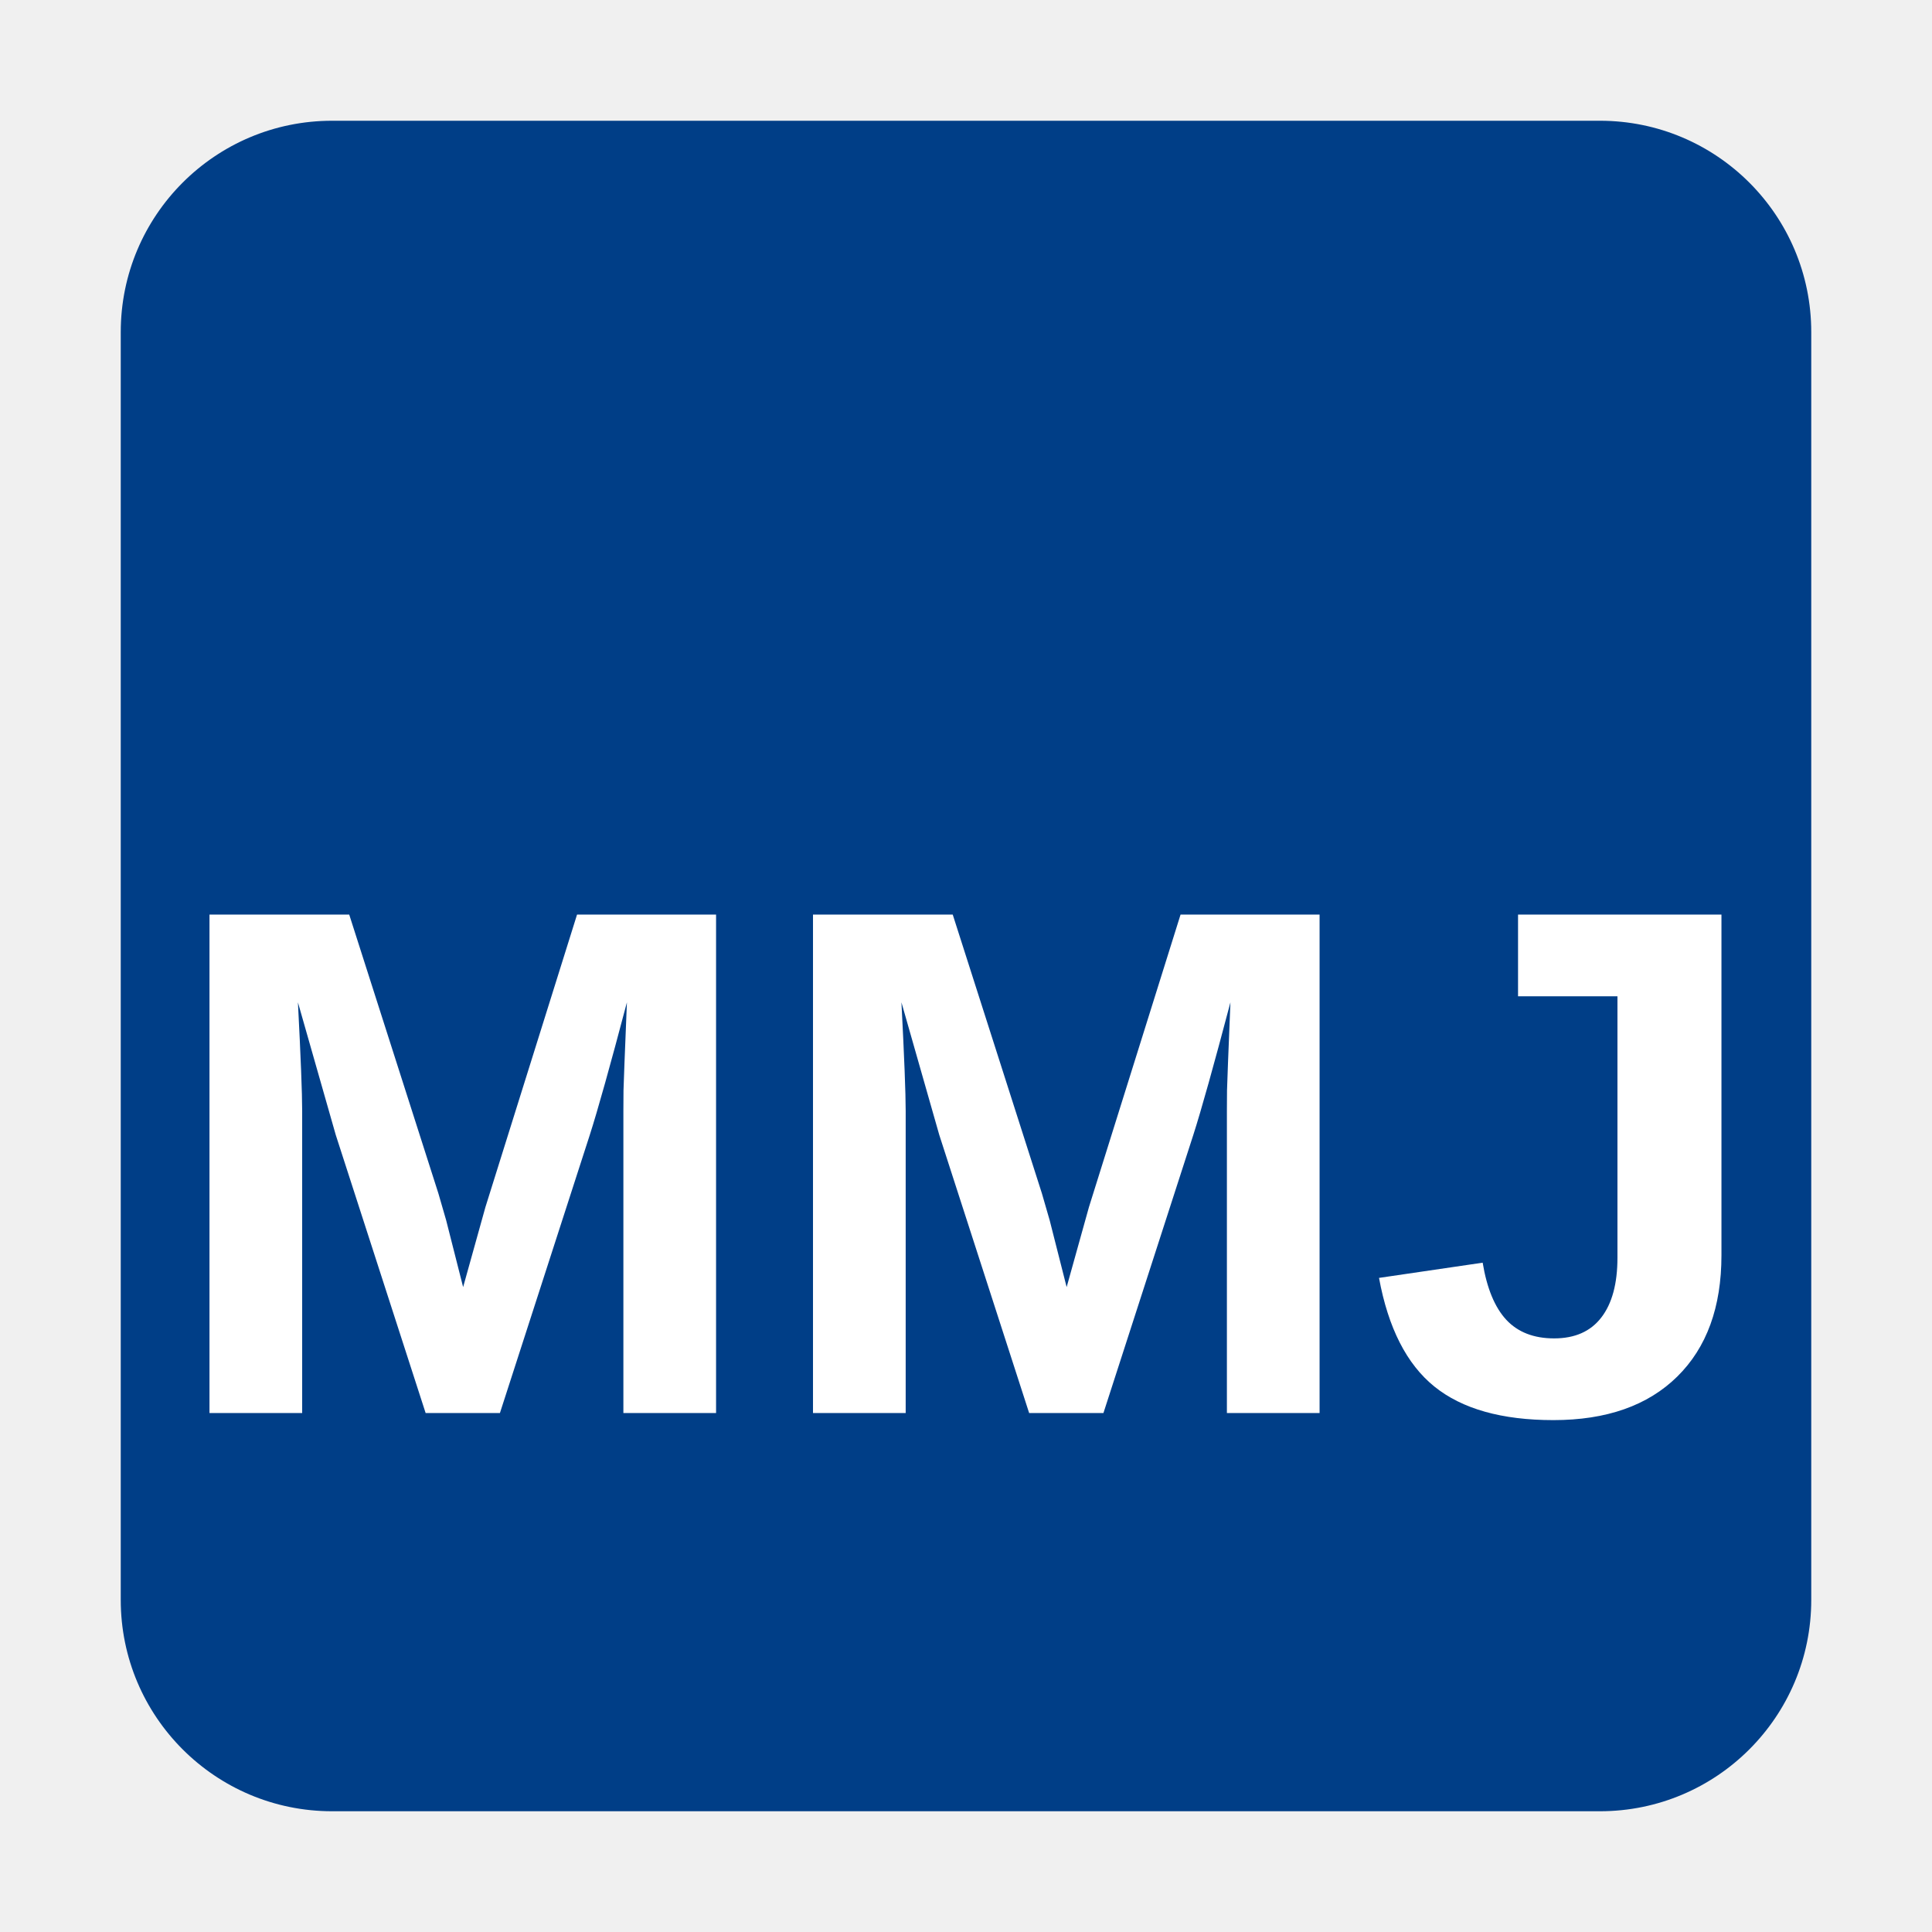
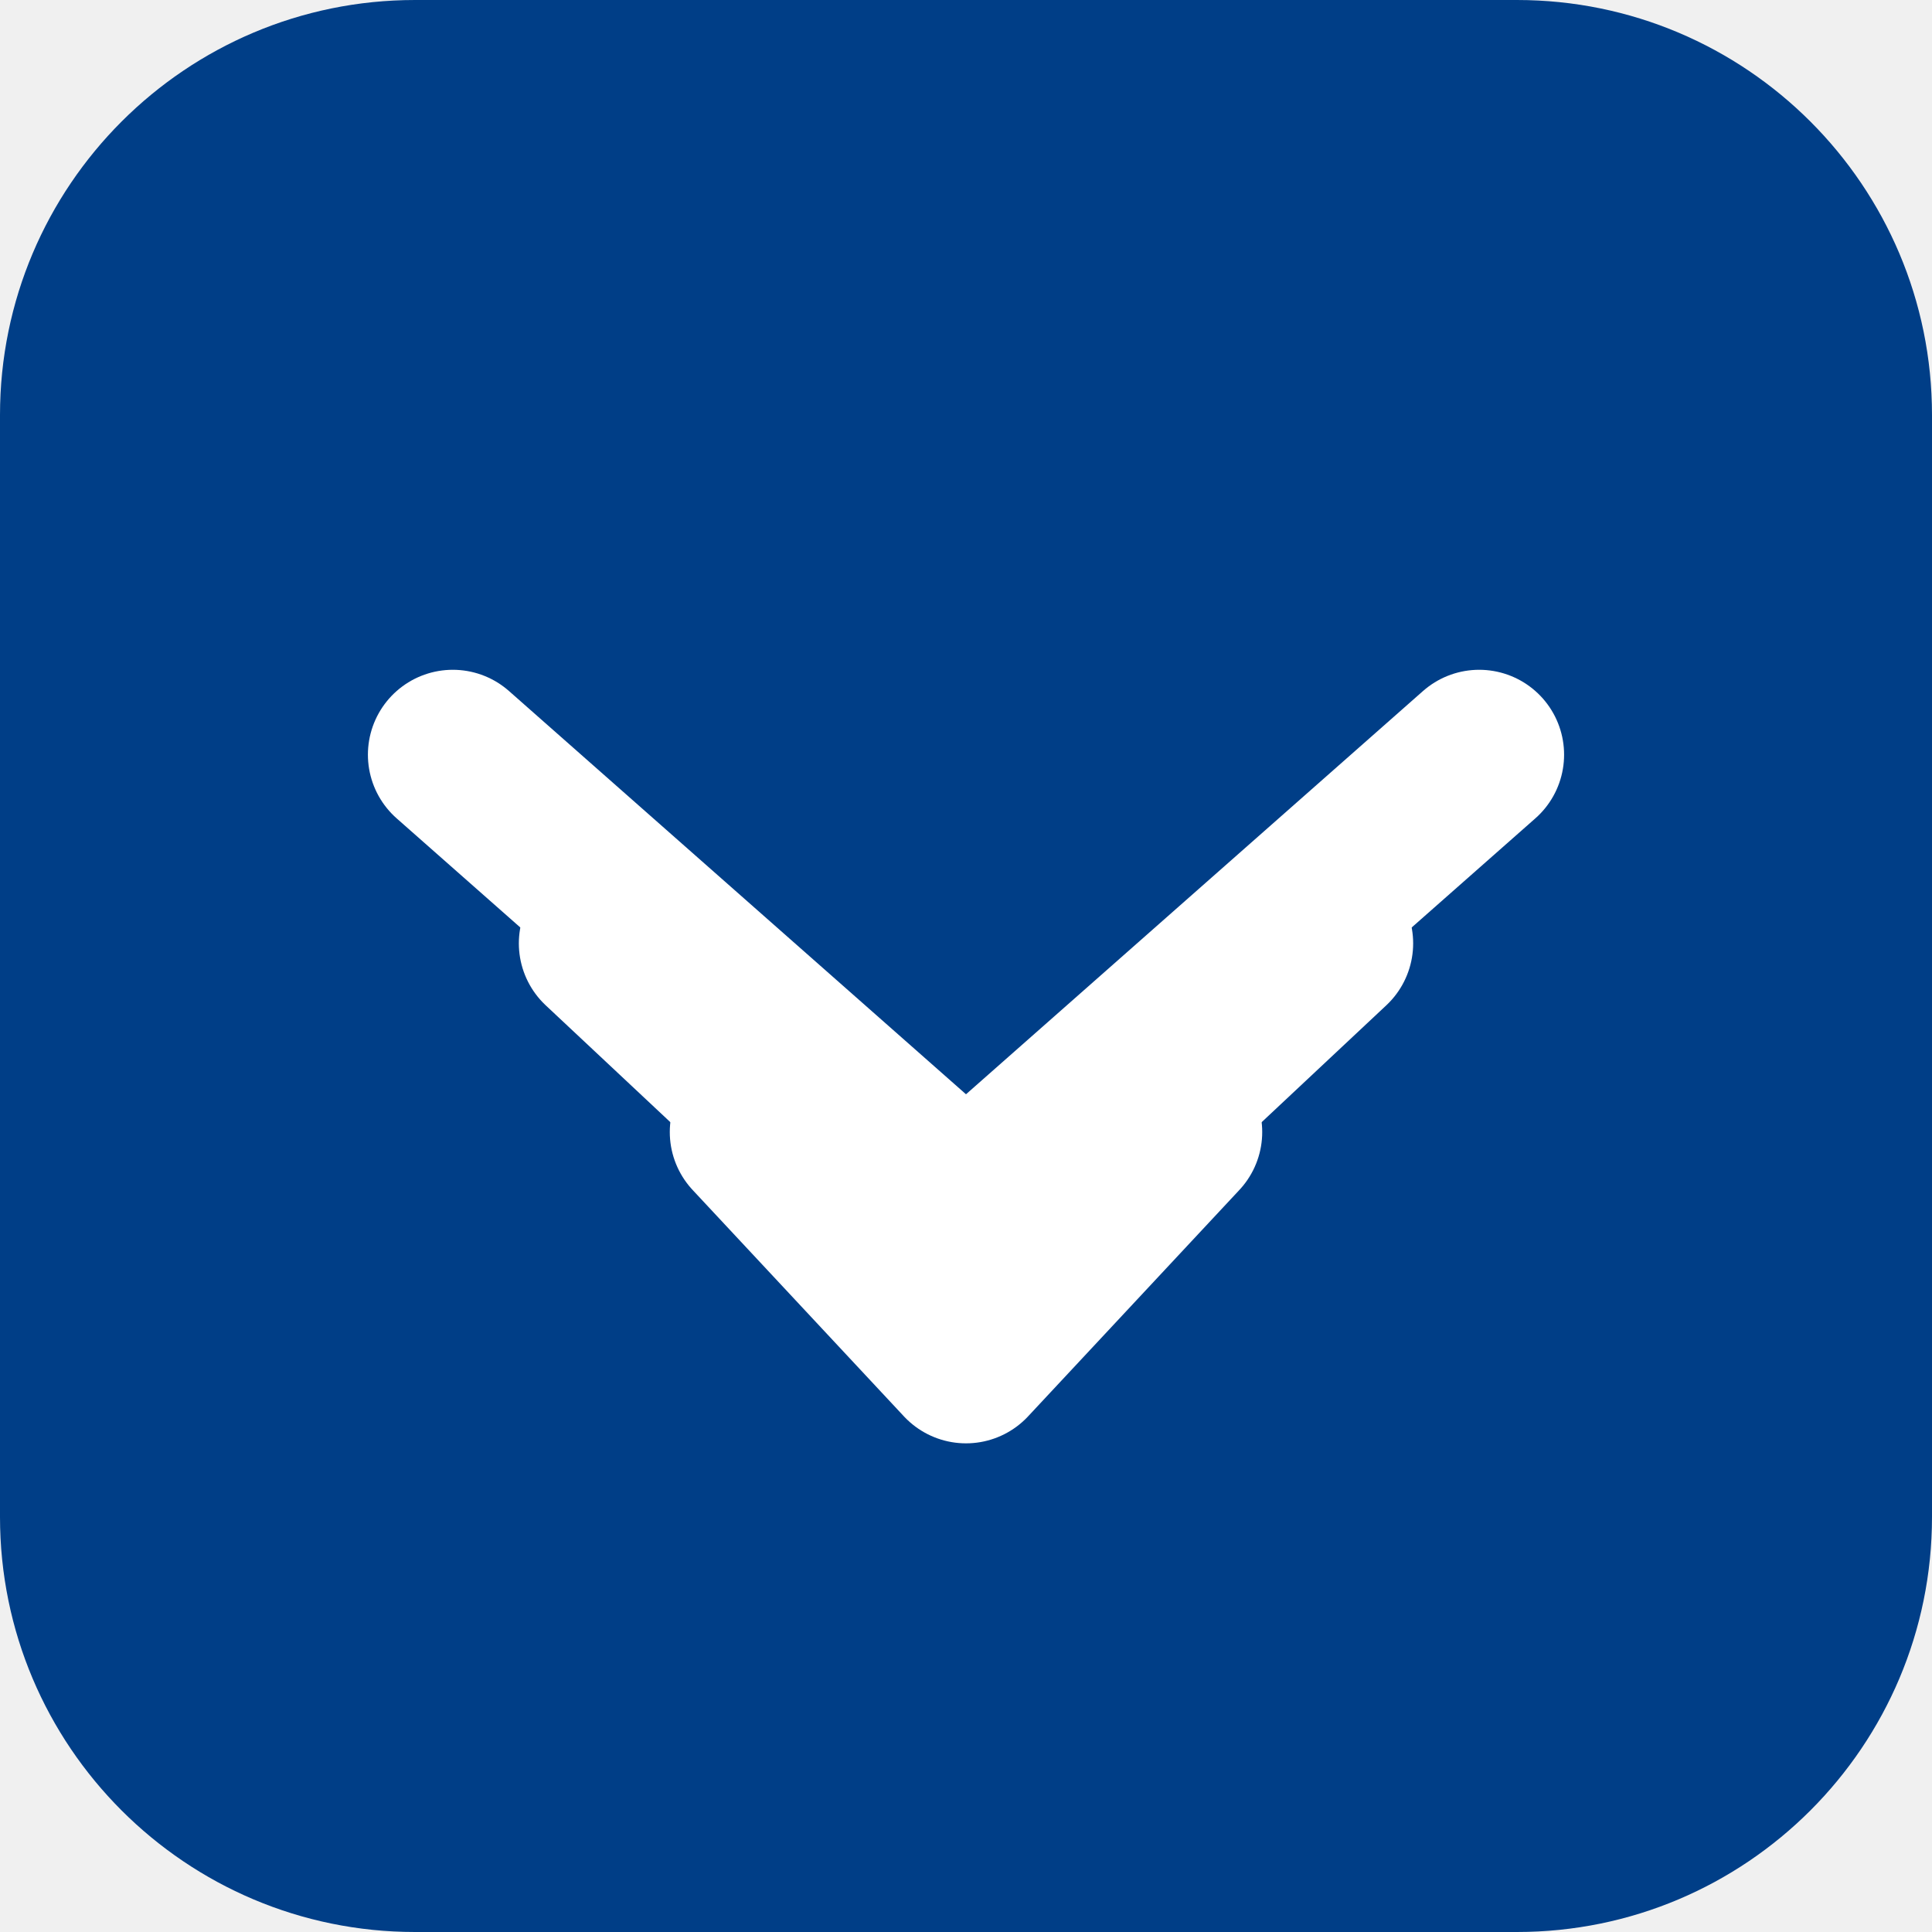
- <svg xmlns="http://www.w3.org/2000/svg" viewBox="0 0 256 256">
-   <defs>
-     <style>
-       .favicon-bg { fill: #003e87; }
-       .favicon-text { fill: white; font-family: Arial, sans-serif; font-weight: bold; }
-     </style>
-   </defs>
-   <rect class="favicon-bg" x="16" y="16" width="224" height="224" rx="28" ry="28" />
-   <text class="favicon-text" x="128" y="160" font-size="96" text-anchor="middle" dominant-baseline="middle">MMJ</text>
+ <svg xmlns="http://www.w3.org/2000/svg" viewBox="0 0 512 512">
+   <rect x="0" y="0" width="512" height="512" rx="110" ry="110" fill="#003e87" />
+   <path d="M 120 200 L 256 320 L 392 200" stroke="#FFFFFF" stroke-width="45" fill="none" stroke-linecap="round" stroke-linejoin="round" />
+   <path d="M 160 250 L 256 340 L 352 250" stroke="#FFFFFF" stroke-width="45" fill="none" stroke-linecap="round" stroke-linejoin="round" />
+   <path d="M 200 300 L 256 360 L 312 300" stroke="#FFFFFF" stroke-width="45" fill="none" stroke-linecap="round" stroke-linejoin="round" />
</svg>
